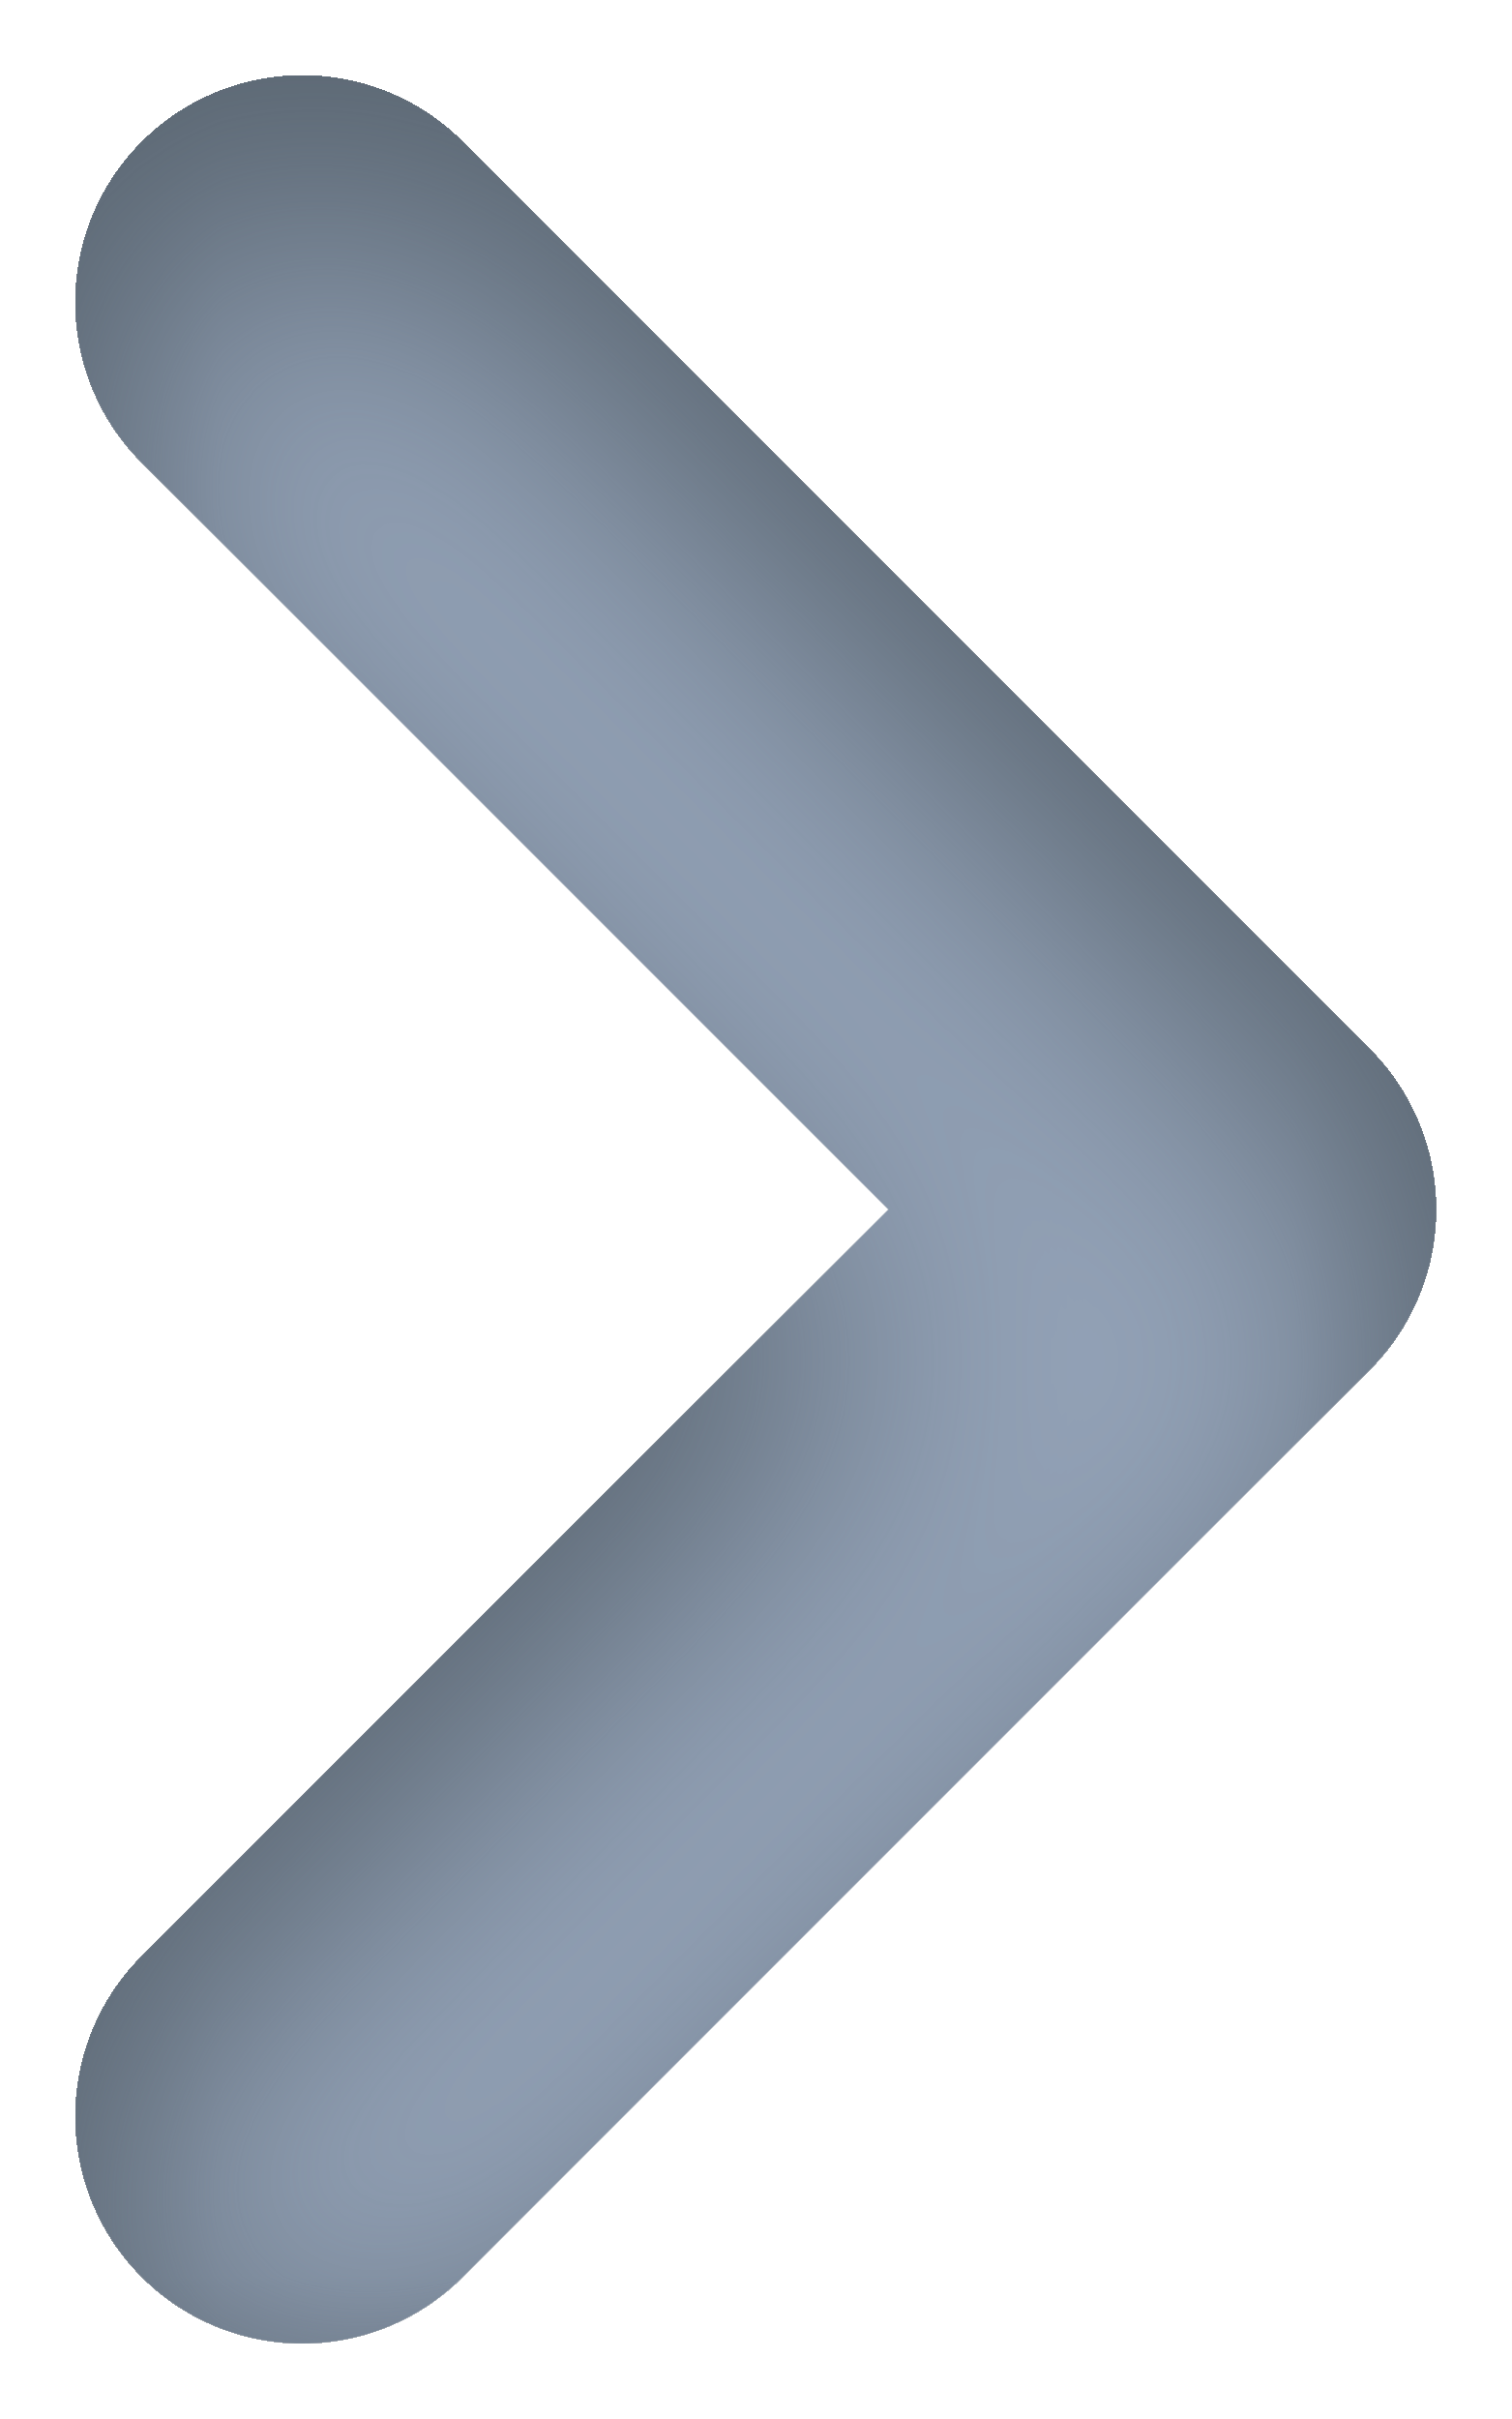
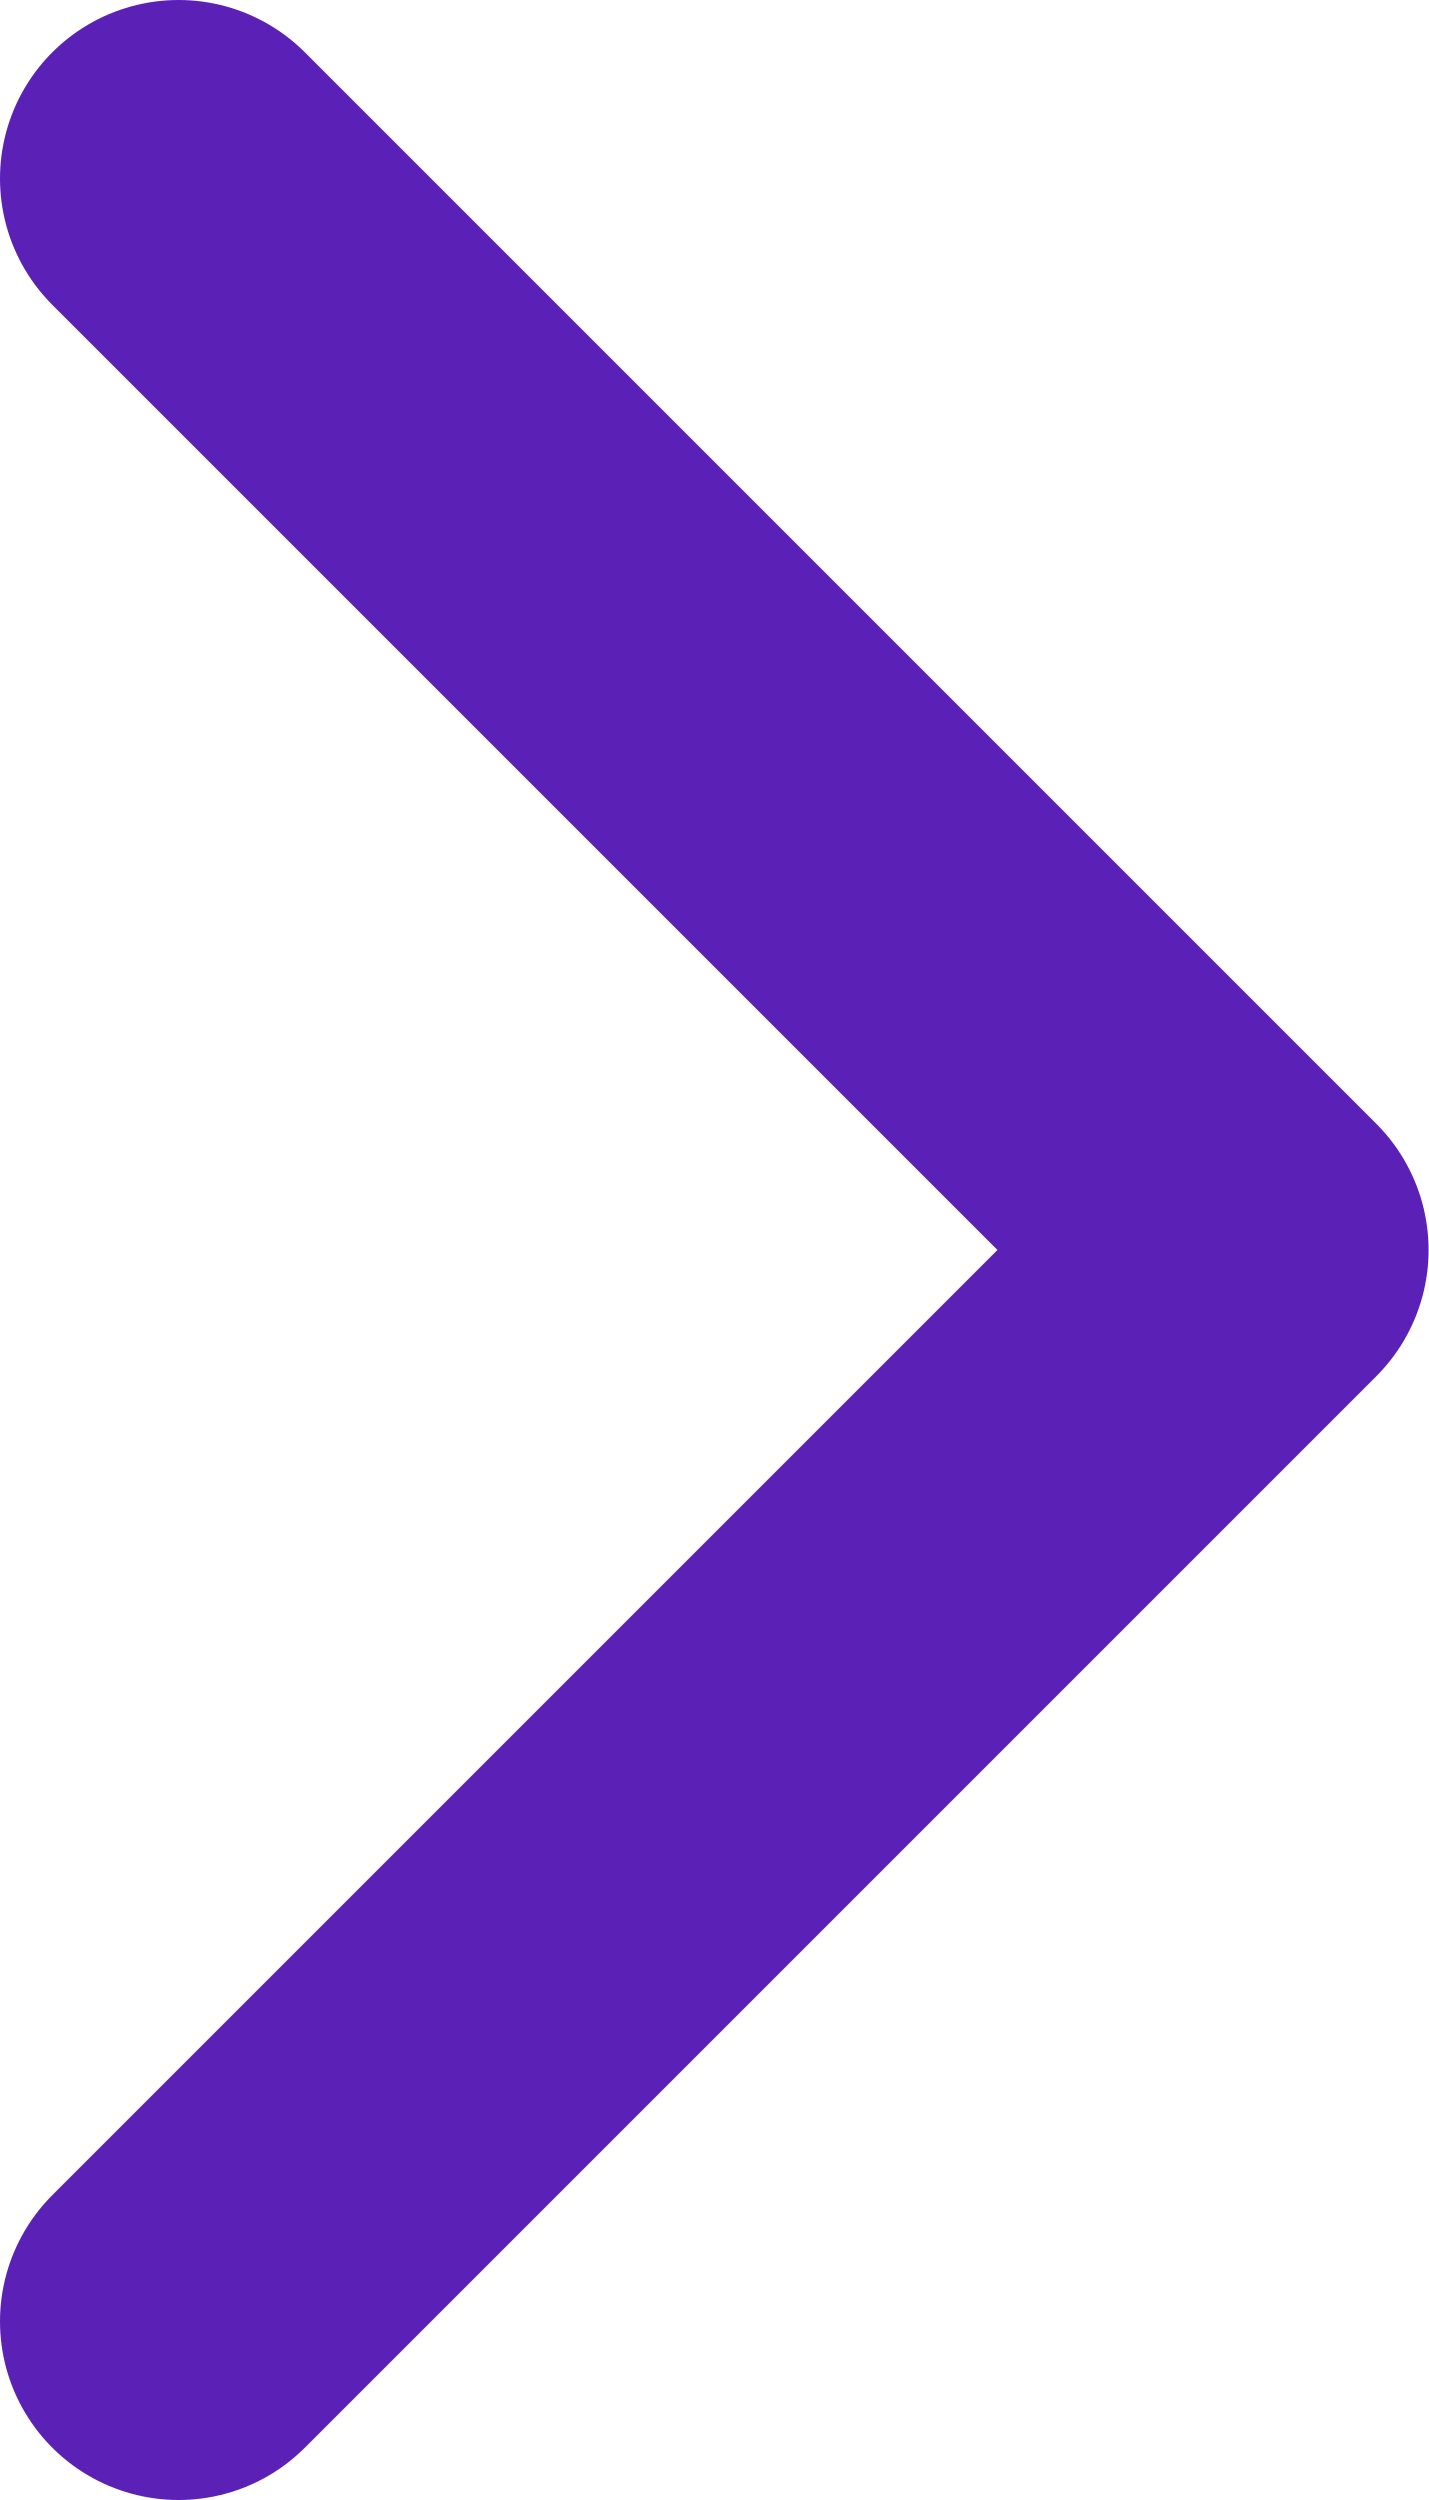
- <svg xmlns="http://www.w3.org/2000/svg" width="10" height="16" viewBox="0 0 10 16" fill="none">
-   <g filter="url(#filter0_i_1534_5699)">
-     <path d="M2 2L8 8L2 14" stroke="#94A3B8" stroke-width="3" stroke-linecap="round" stroke-linejoin="round" />
-   </g>
-   <defs>
-     <filter id="filter0_i_1534_5699" x="0.5" y="0.5" width="9" height="16" filterUnits="userSpaceOnUse" color-interpolation-filters="sRGB">
-       <feFlood flood-opacity="0" result="BackgroundImageFix" />
-       <feBlend mode="normal" in="SourceGraphic" in2="BackgroundImageFix" result="shape" />
-       <feColorMatrix in="SourceAlpha" type="matrix" values="0 0 0 0 0 0 0 0 0 0 0 0 0 0 0 0 0 0 127 0" result="hardAlpha" />
-       <feOffset dy="1" />
-       <feGaussianBlur stdDeviation="1" />
-       <feComposite in2="hardAlpha" operator="arithmetic" k2="-1" k3="1" />
-       <feColorMatrix type="matrix" values="0 0 0 0 0.351 0 0 0 0 0.397 0 0 0 0 0.442 0 0 0 1 0" />
-       <feBlend mode="normal" in2="shape" result="effect1_innerShadow_1534_5699" />
-     </filter>
-   </defs>
+ <svg xmlns="http://www.w3.org/2000/svg" width="8" height="14" viewBox="0 0 8 14" fill="none">
+   <path d="M1 1L7 7L1 13" stroke="#5B21B6" stroke-width="2" stroke-linecap="round" stroke-linejoin="round" />
</svg>
